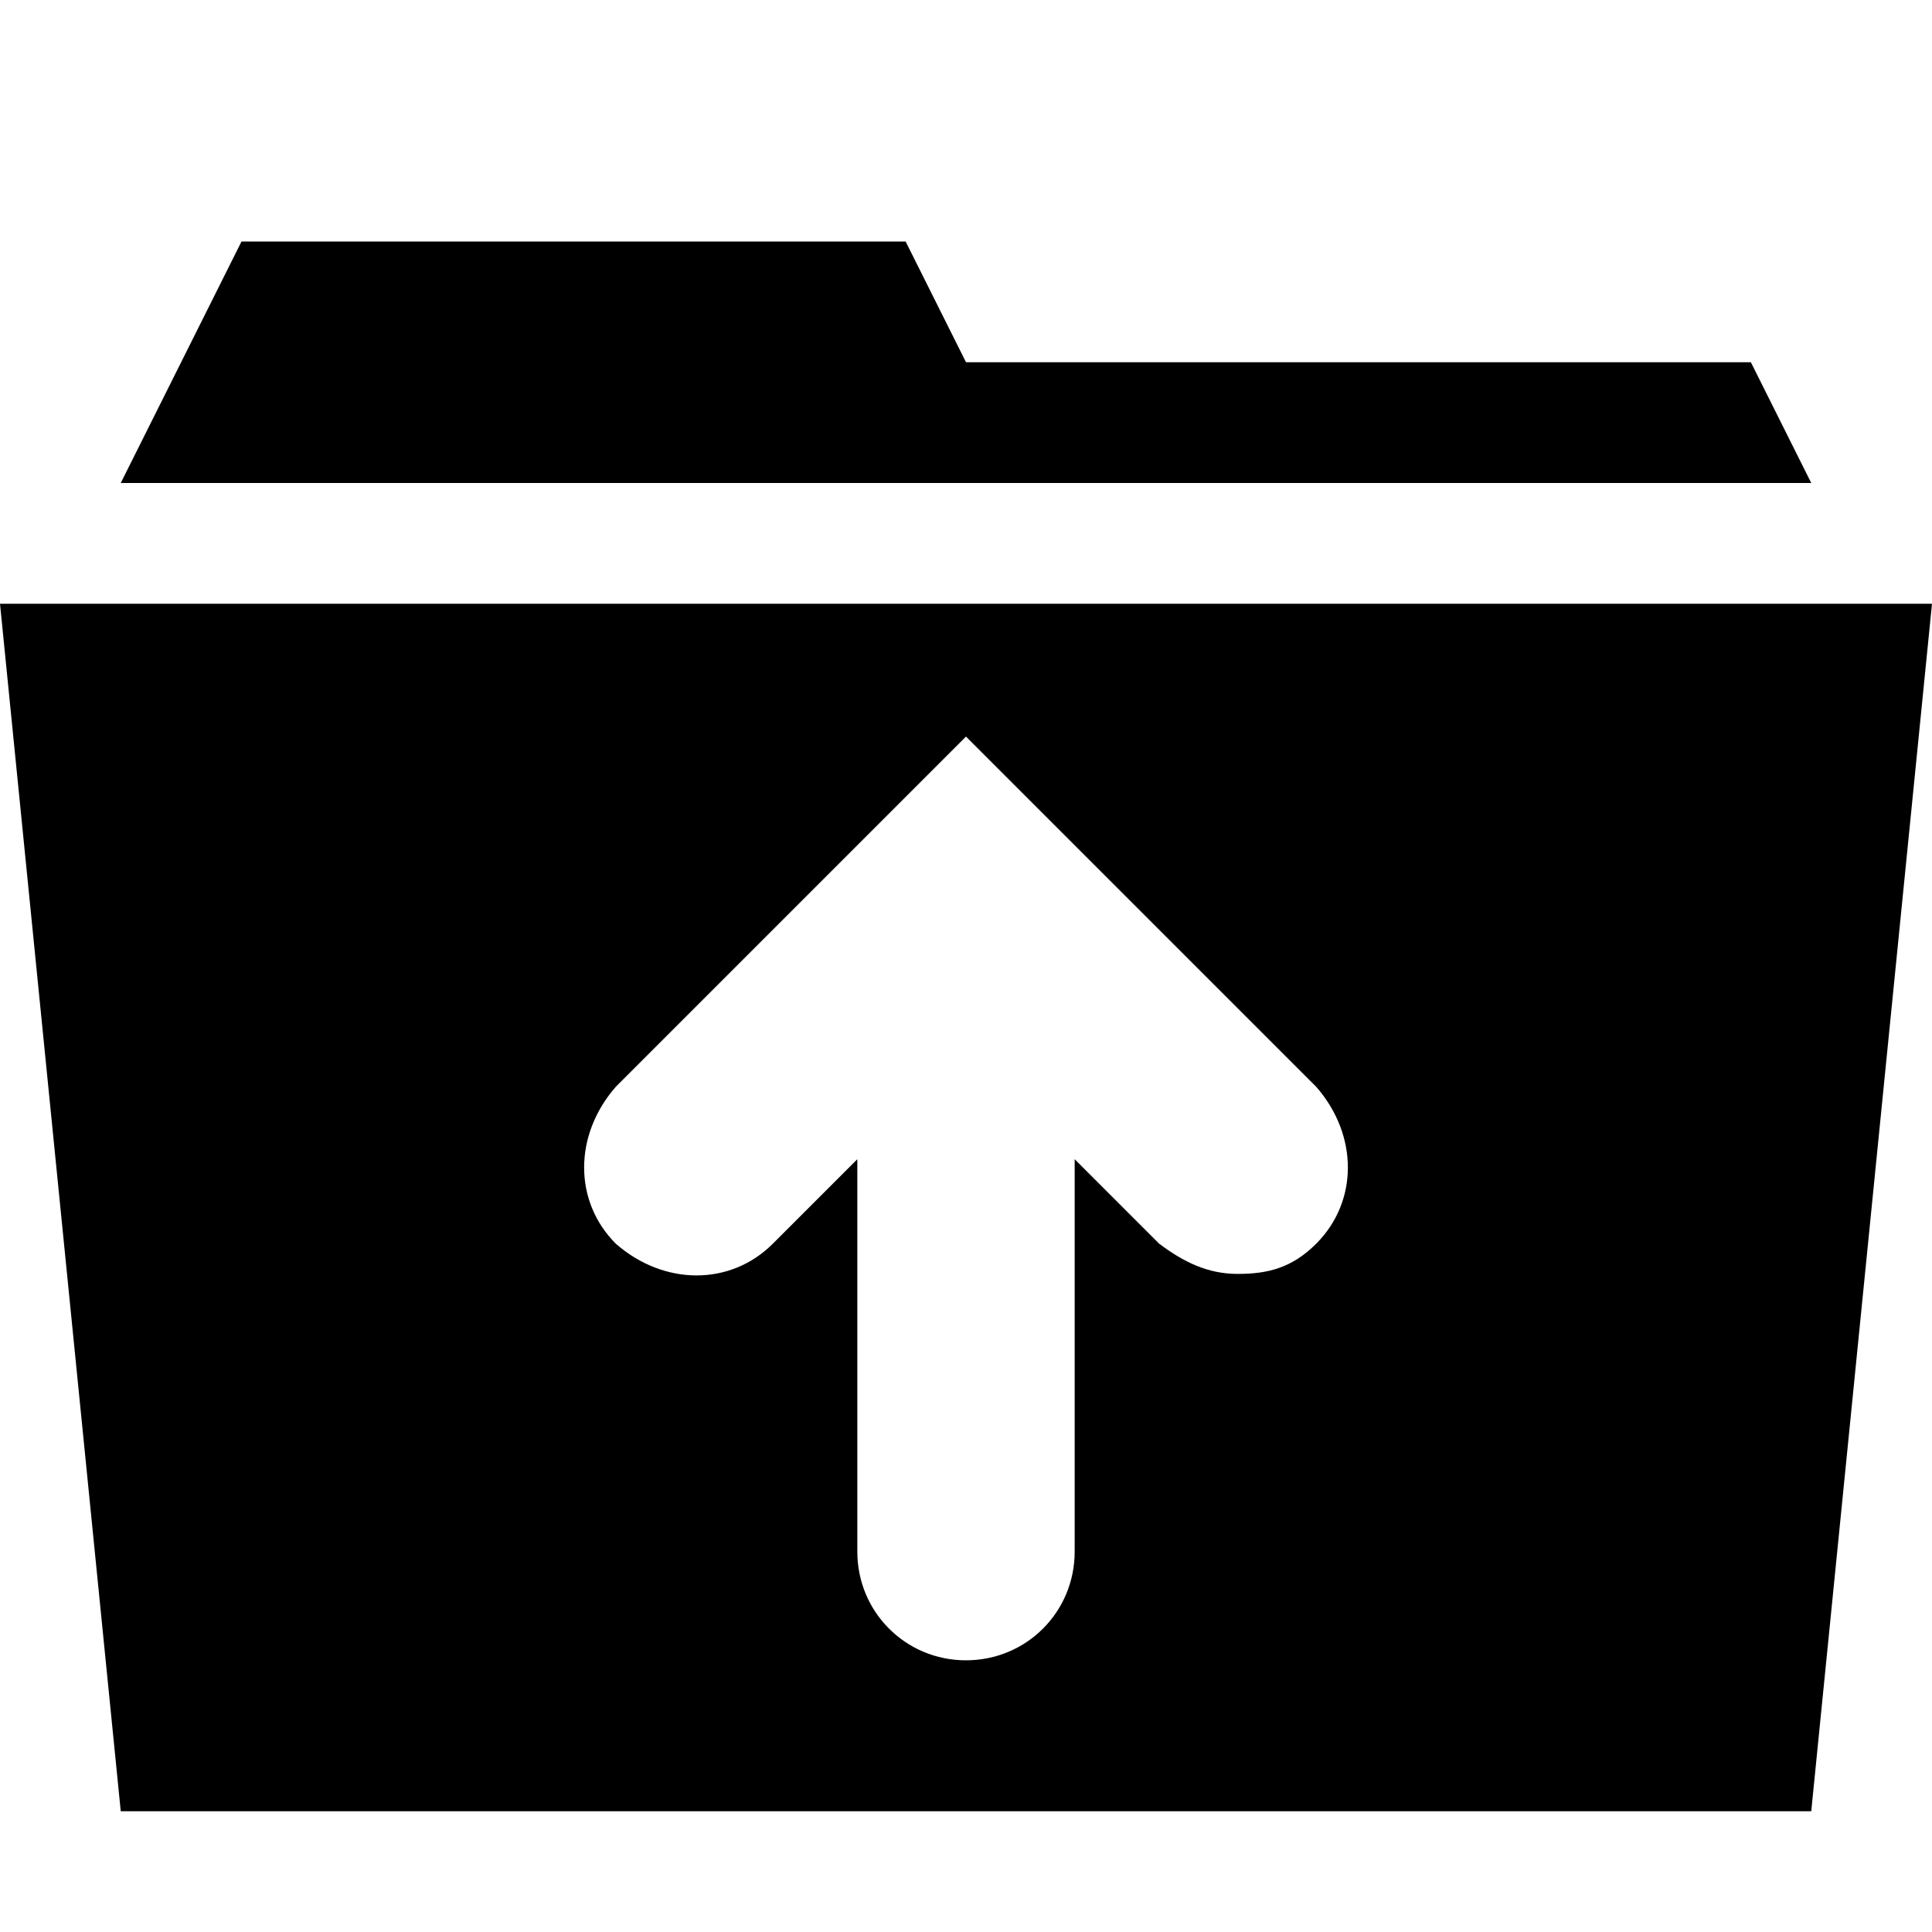
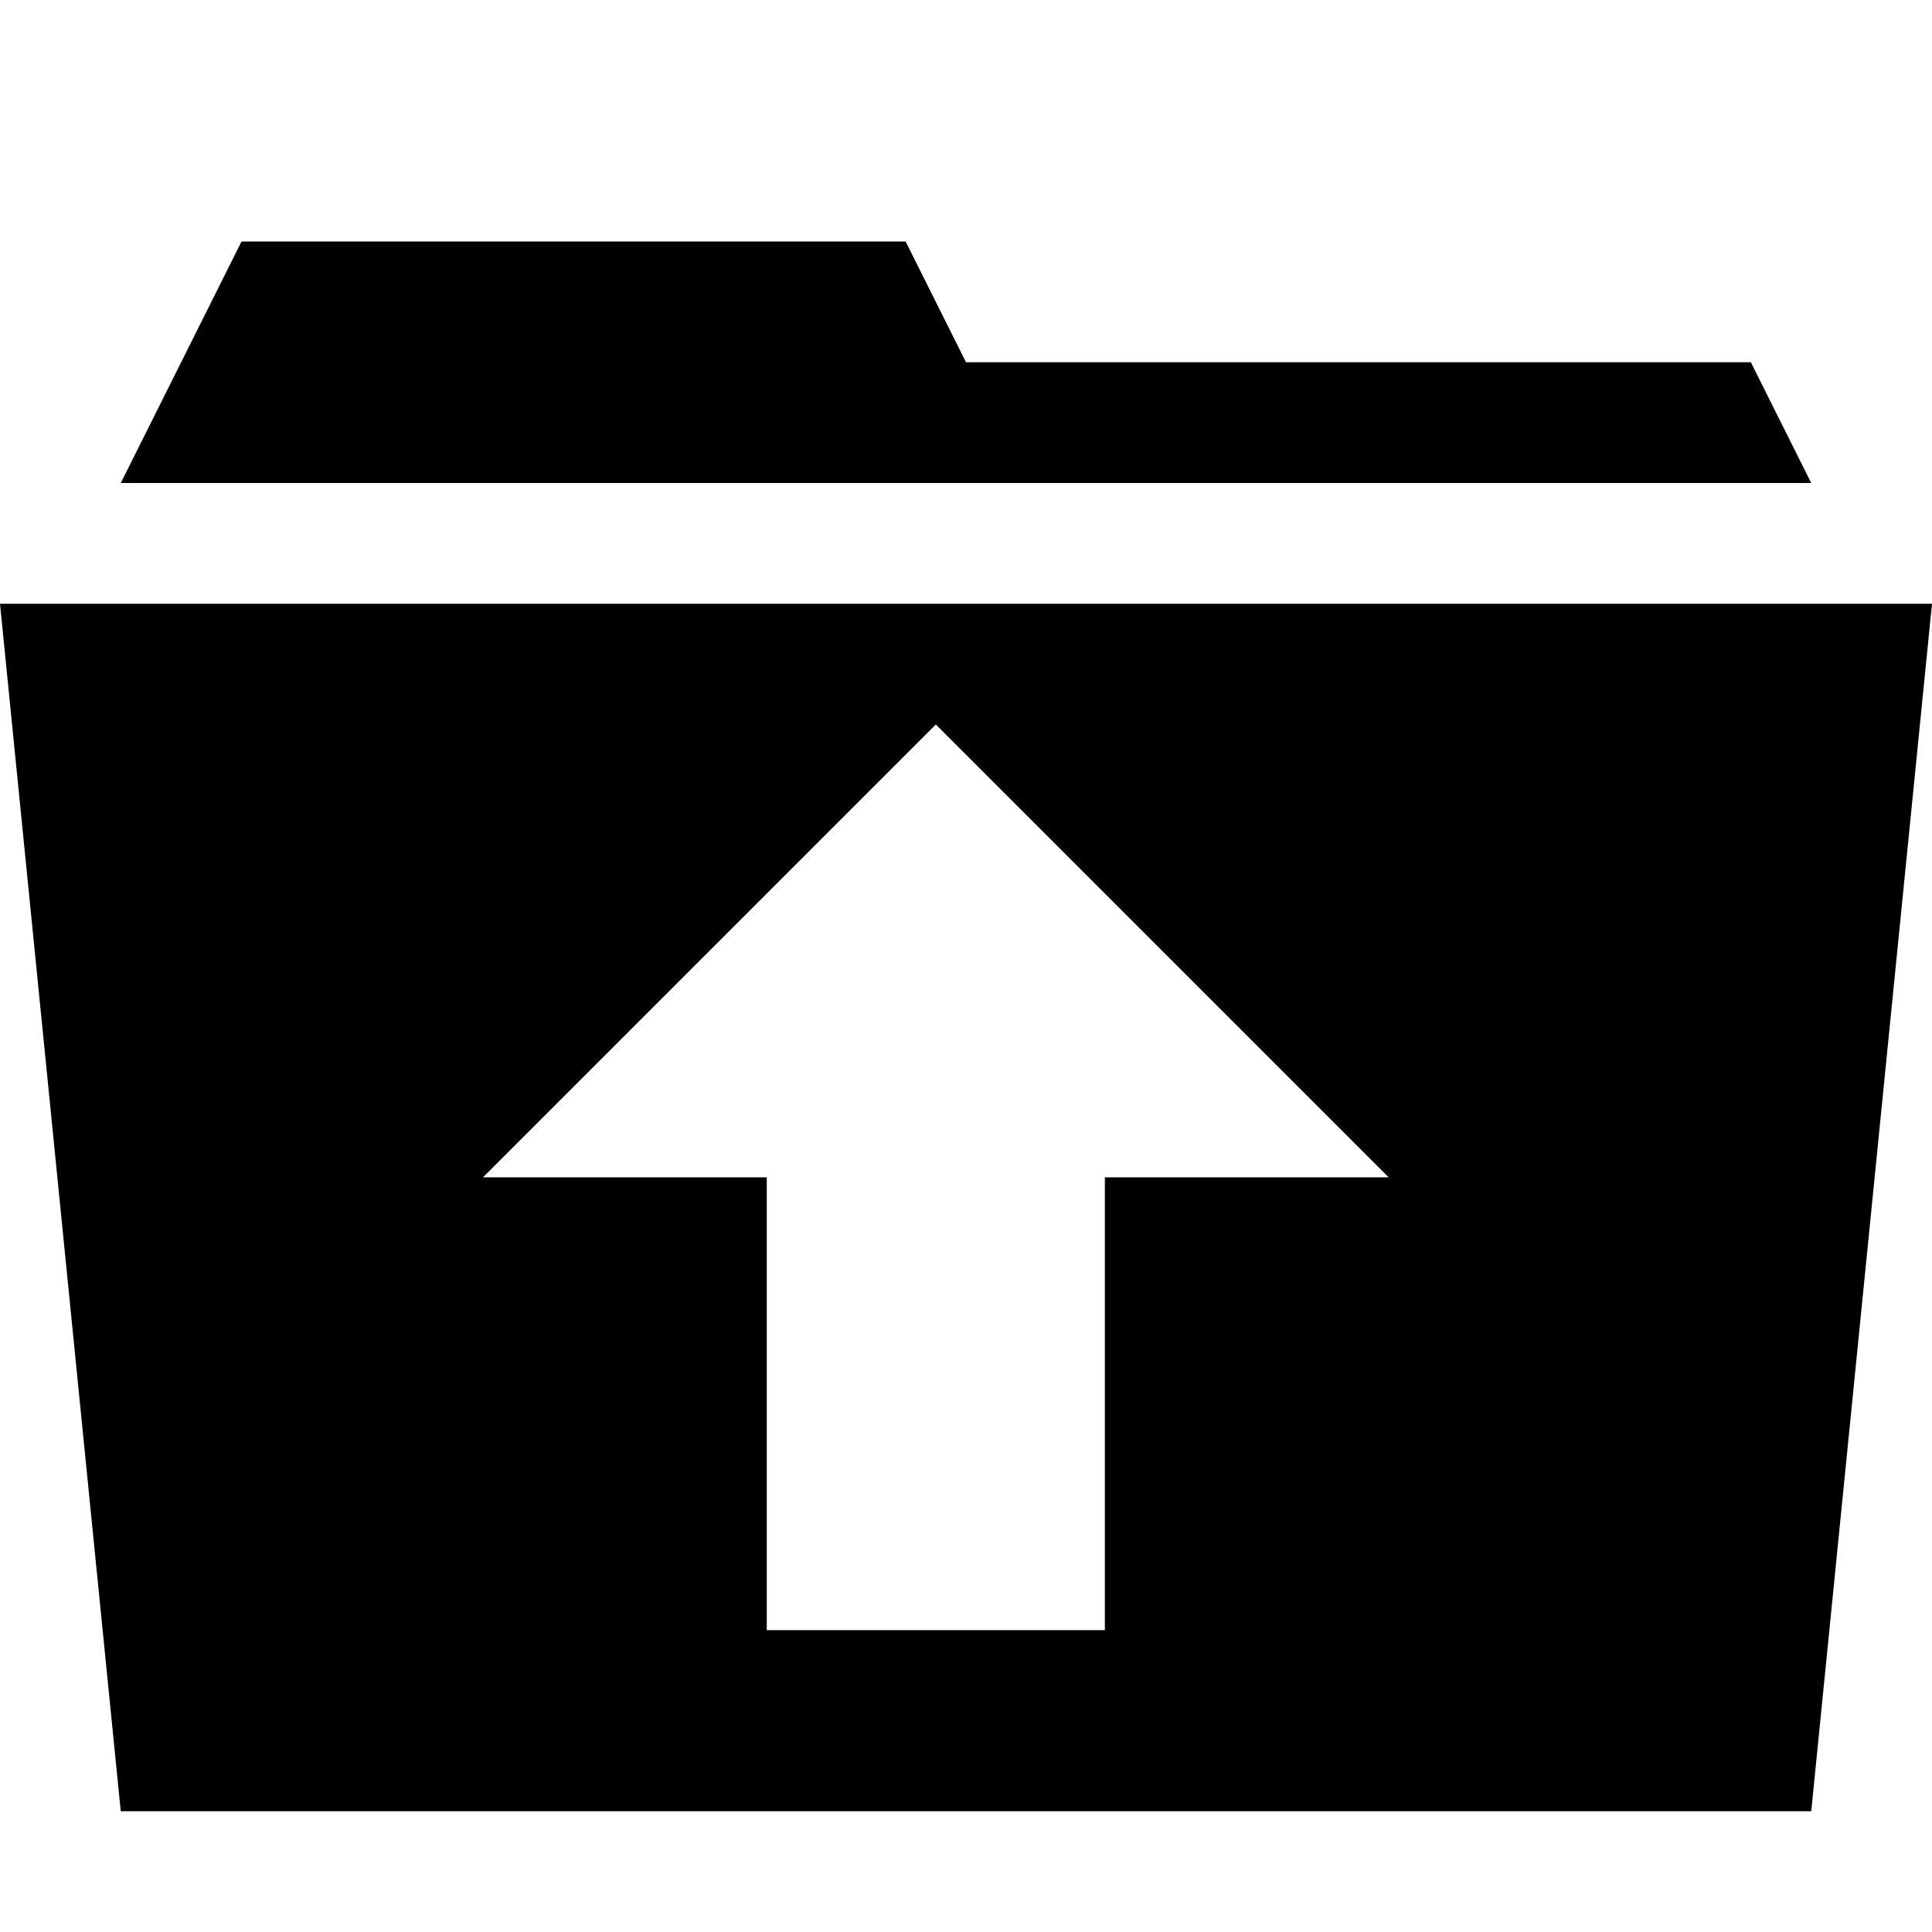
- <svg xmlns="http://www.w3.org/2000/svg" viewBox="0 0 32 32">
-   <path d="M29 6h-13l-1-2h-11l-2 4h28zm-29 4l2 20h28l2-20h-32zm21.8 10.6c-.4.4-.8.5-1.3.5s-.9-.2-1.3-.5l-1.4-1.4v6.5c0 1-.8 1.8-1.8 1.8s-1.8-.8-1.8-1.8v-6.5l-1.4 1.4c-.7.7-1.8.7-2.6 0-.7-.7-.7-1.8 0-2.6l5.8-5.8 5.8 5.8c.7.8.7 1.9 0 2.6z" />
+ <svg xmlns="http://www.w3.org/2000/svg" width="32" height="32" viewBox="0 0 32 32">
+   <path d="M29 6h-13l-1-2h-11l-2 4h28zm-29 4l2 20h28l2-20h-32zm18.3 9.5v7.5h-5.6v-7.5h-4.7l7.5-7.5 7.5 7.5h-4.7z" />
</svg>
